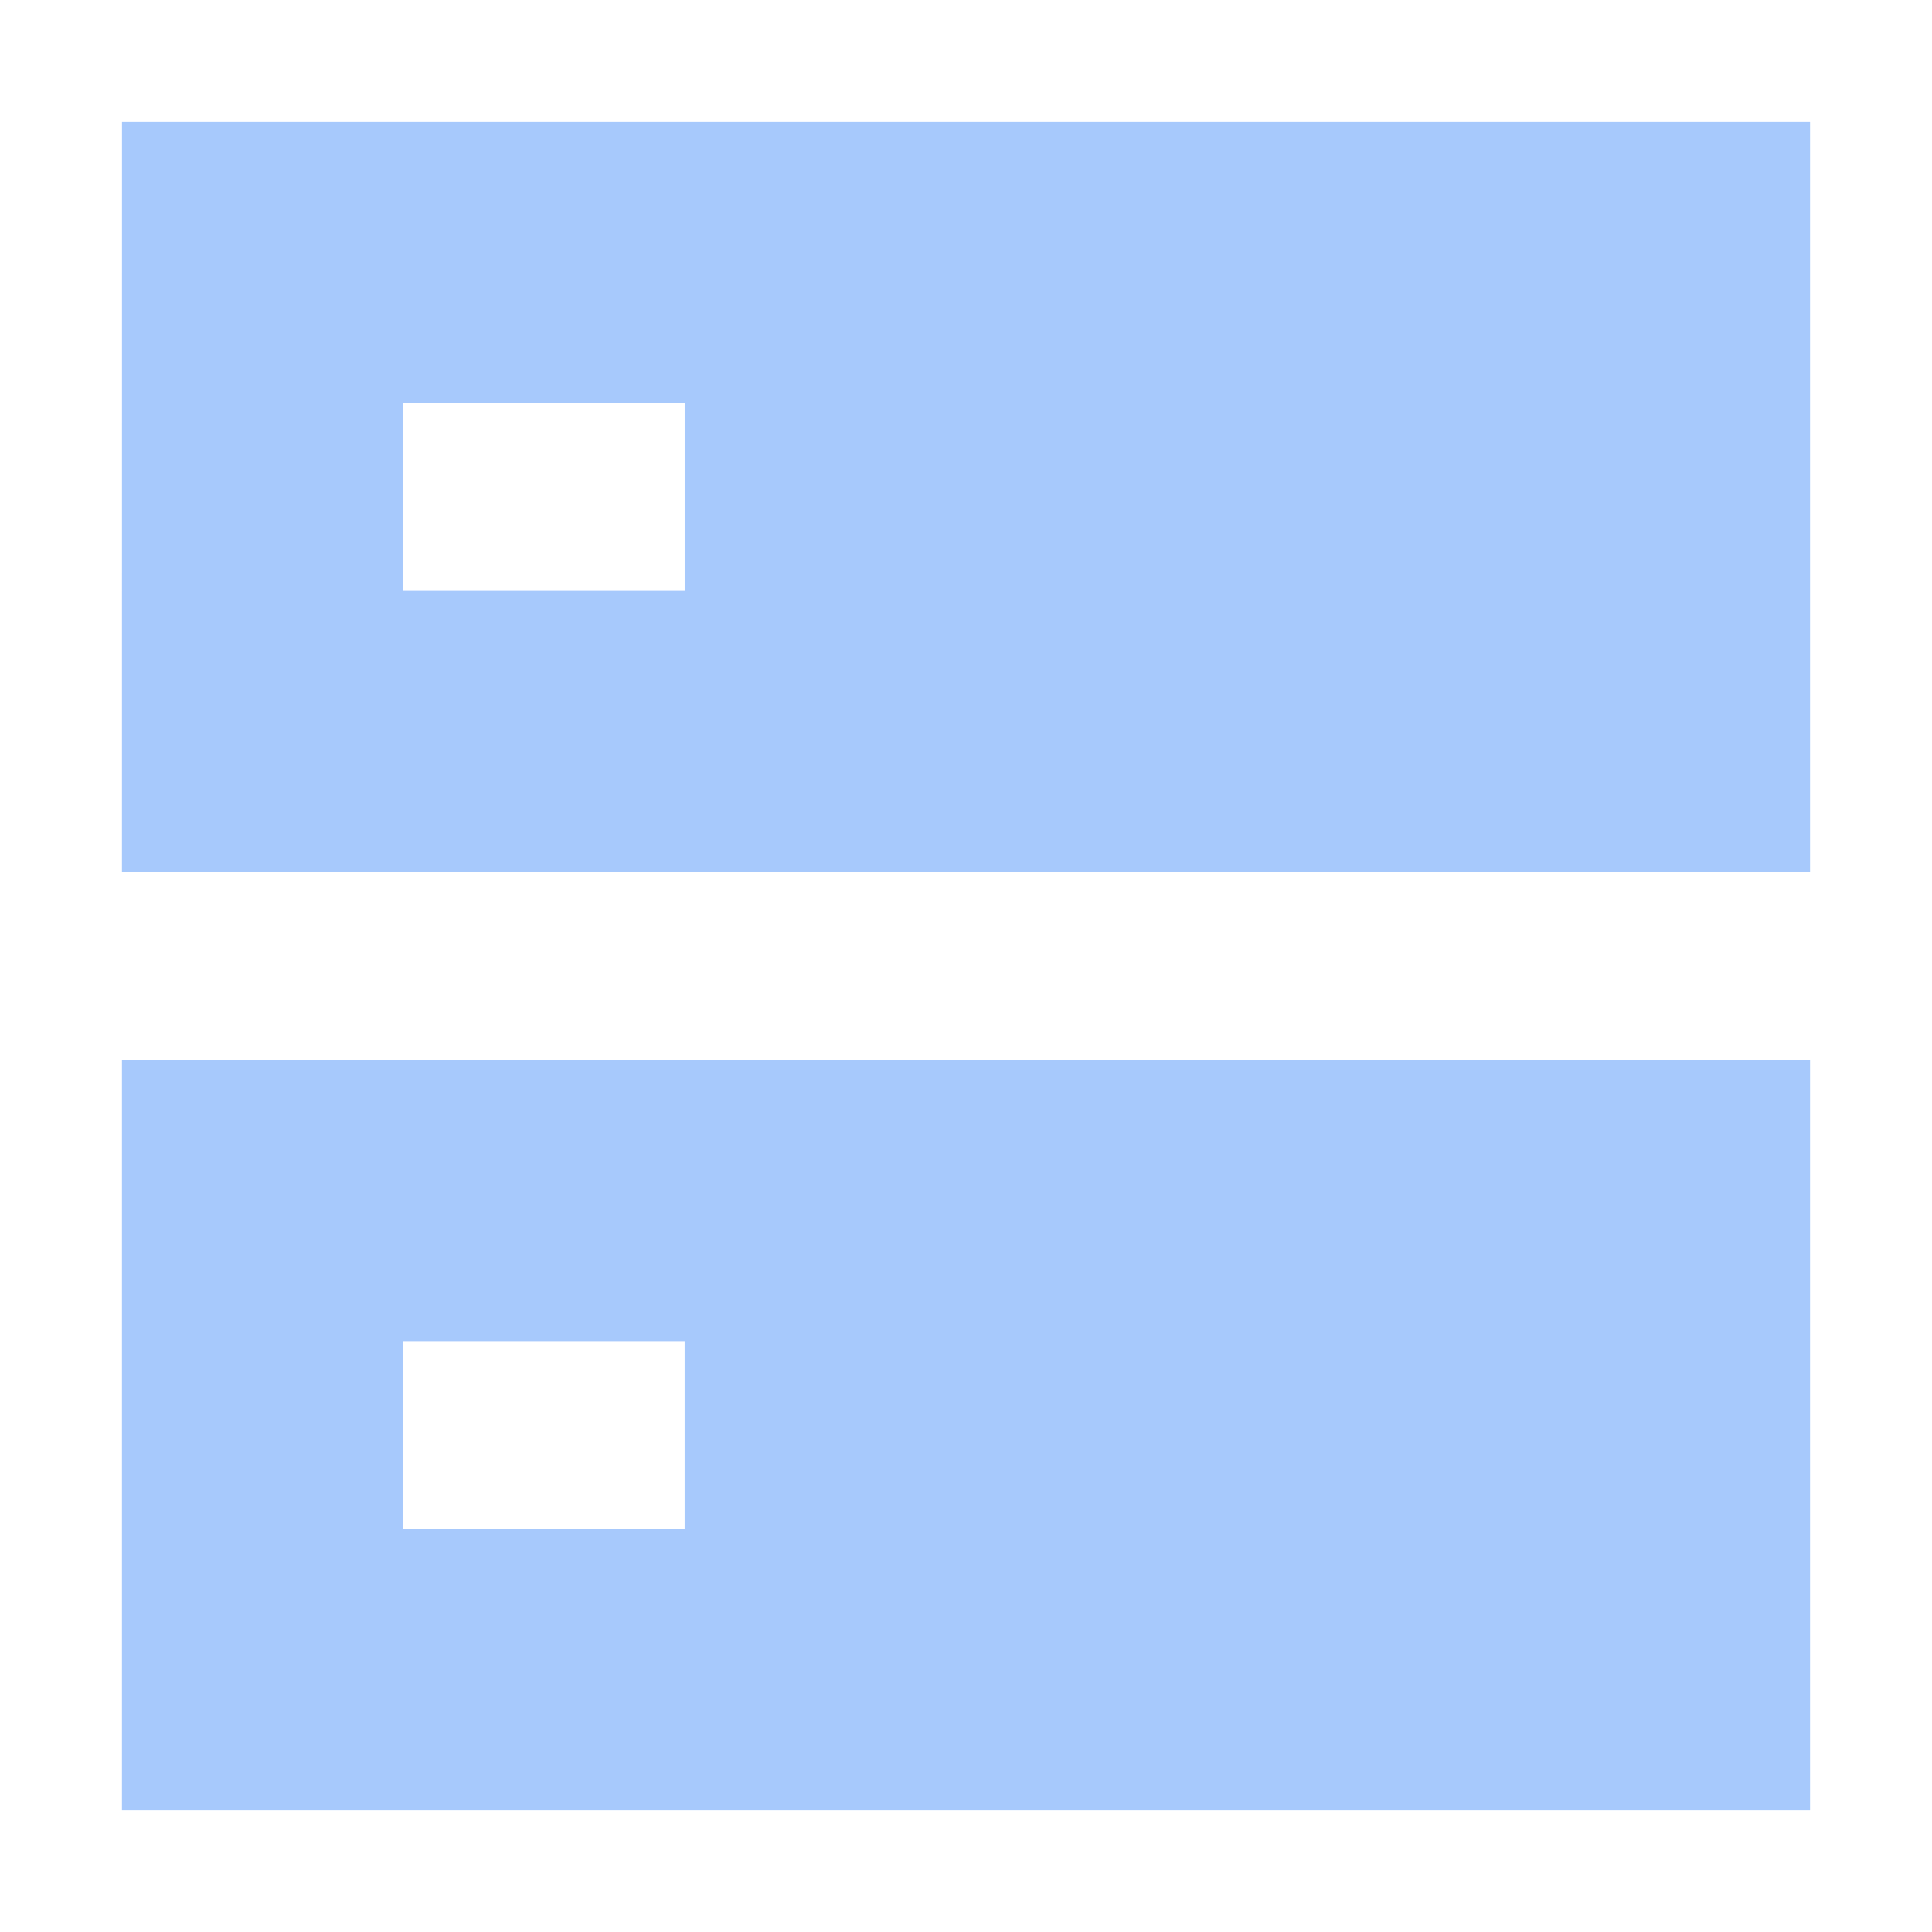
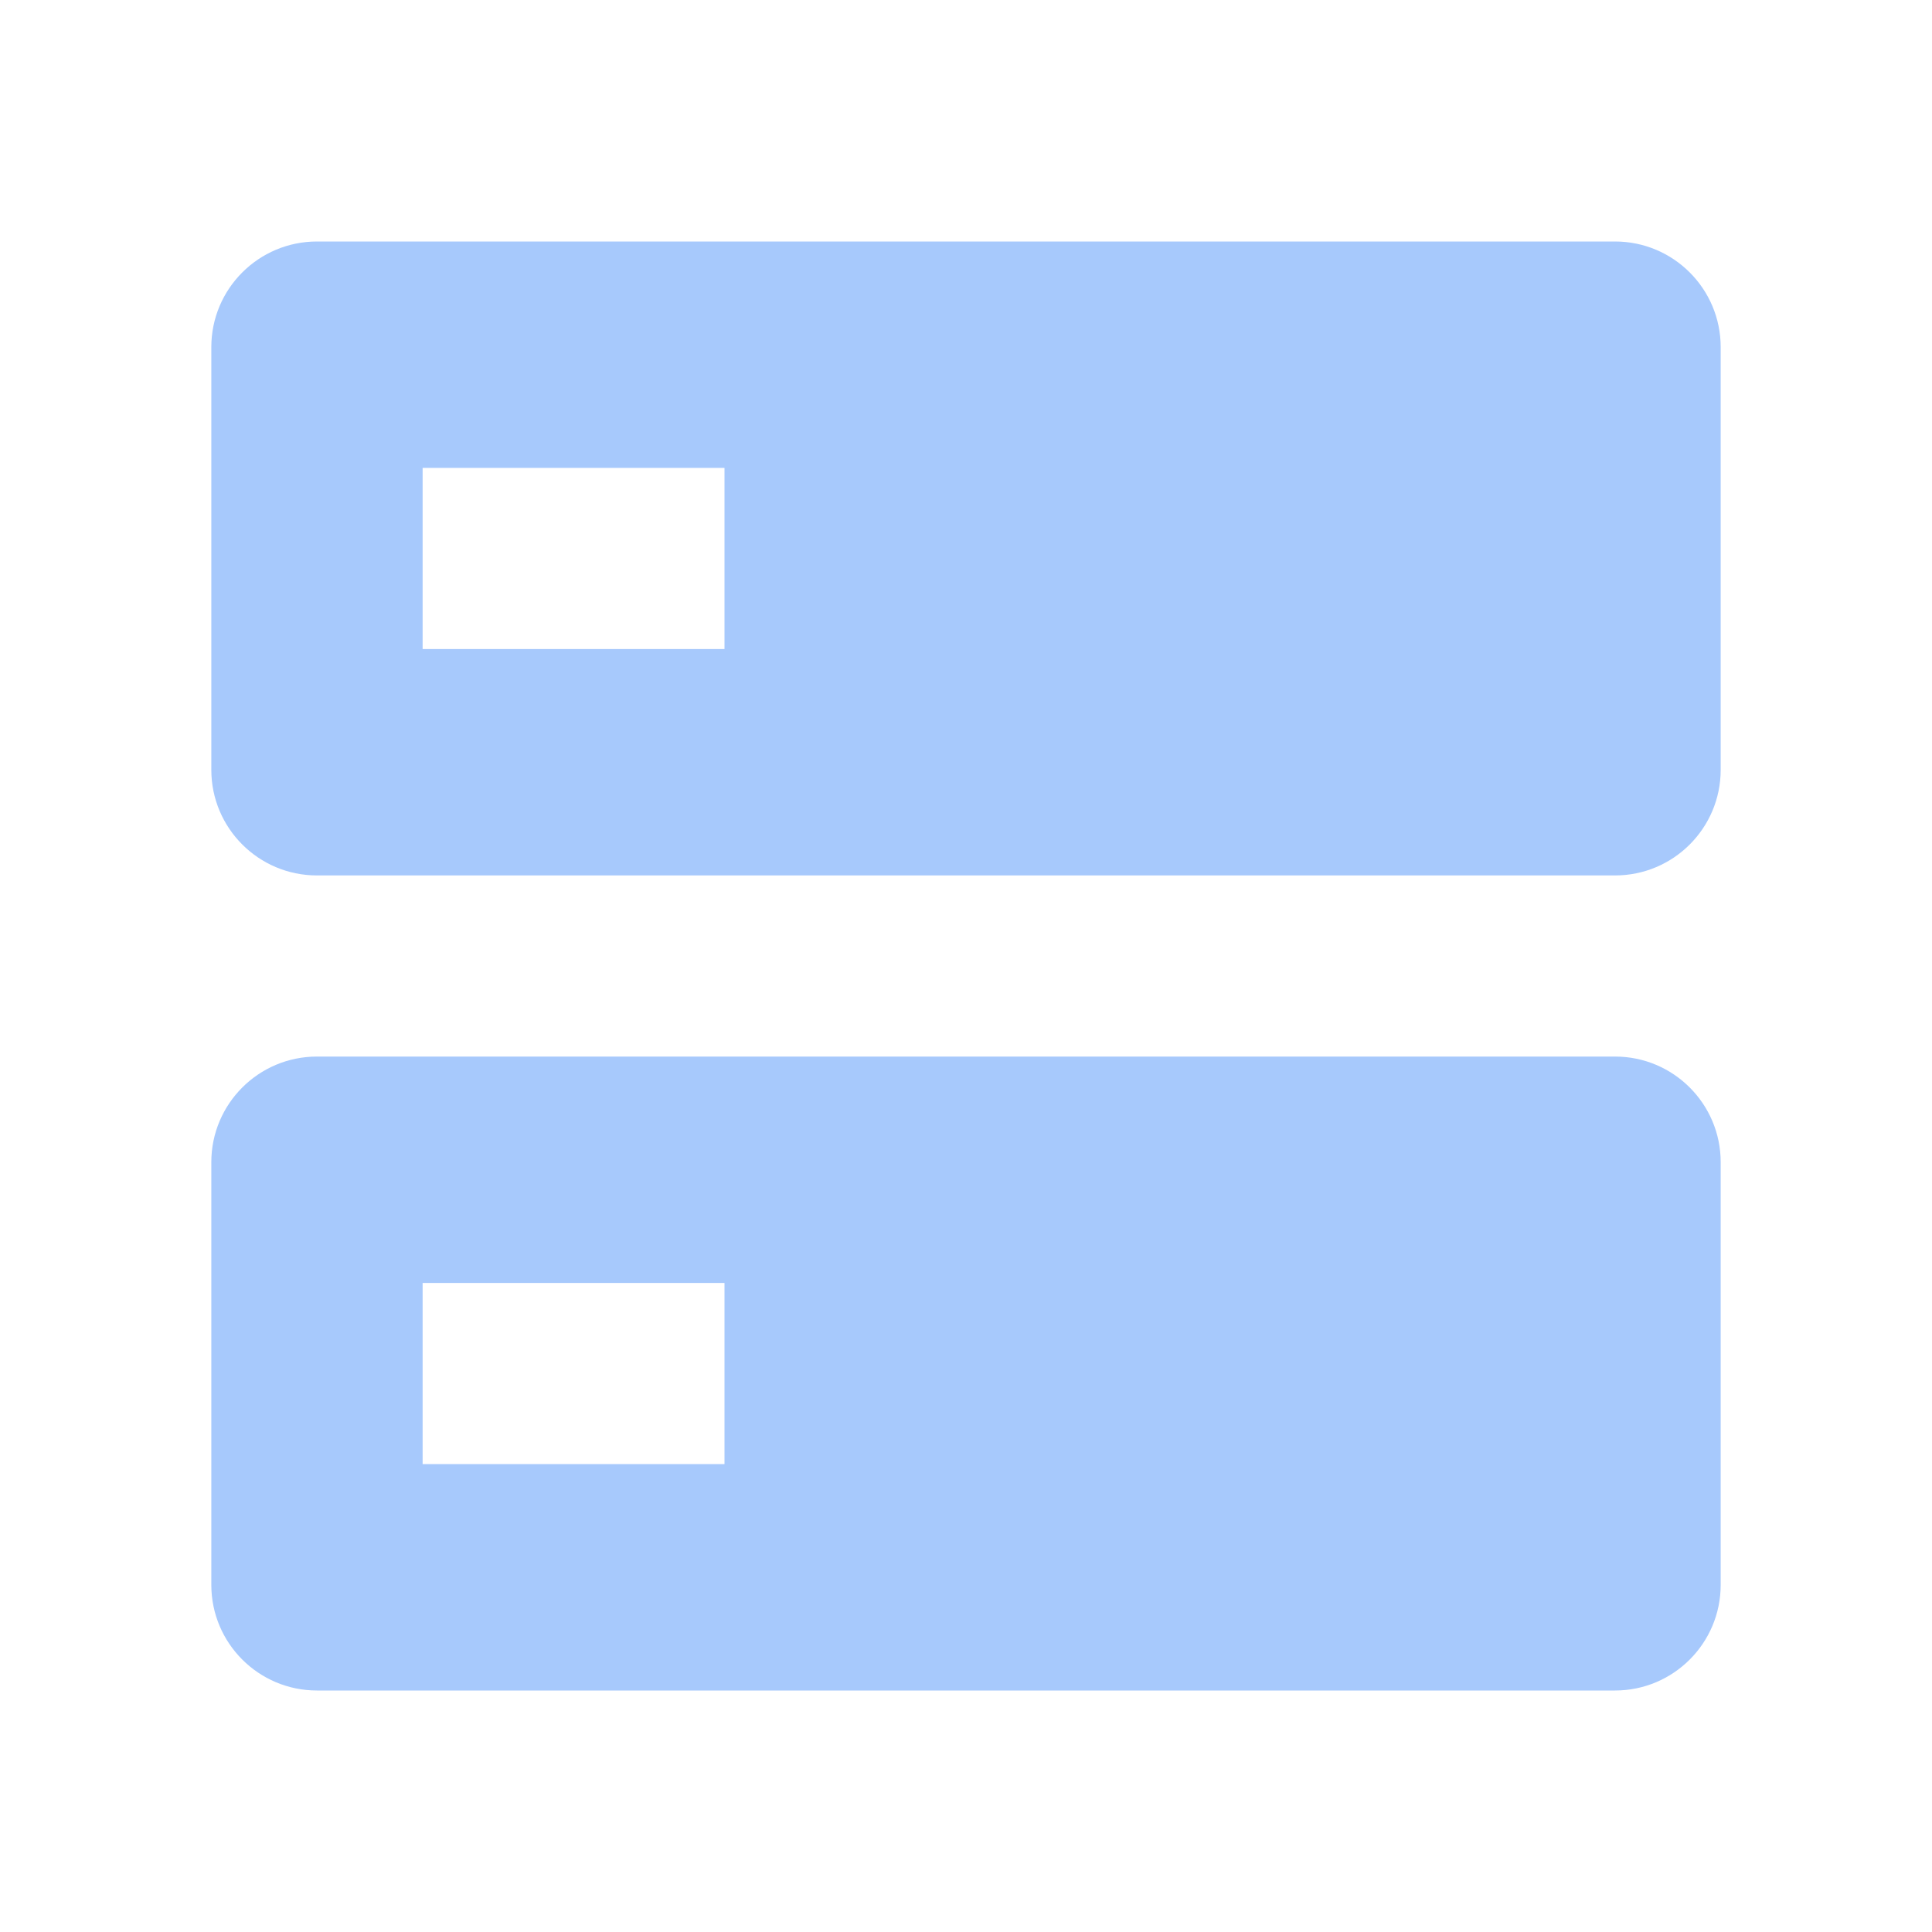
<svg xmlns="http://www.w3.org/2000/svg" fill="#A7C9FC" viewBox="0 0 64 64">
-   <path fill="#A7C9FC" fill-rule="evenodd" d="M4.041 4.041H59.96v24.852H4.04zm9.32 9.32v6.213h9.32v-6.213zM4.04 35.107H59.96v24.852H4.04zm9.32 9.319v6.213h9.32v-6.213z" />
+   <path fill="#A7C9FC" fill-rule="evenodd" d="M10.5 8H53.5A3.5 3.5 0 0 1 57 11.5V25.5A3.5 3.5 0 0 1 53.5 29H10.5A3.5 3.5 0 0 1 7 25.5V11.5A3.5 3.5 0 0 1 10.5 8Z M14 15.5V21.5H24V15.5Z M10.5 35H53.5A3.5 3.5 0 0 1 57 38.5V52.5A3.5 3.5 0 0 1 53.5 56H10.5A3.5 3.5 0 0 1 7 52.5V38.5A3.5 3.5 0 0 1 10.5 35Z M14 42.5V48.5H24V42.5Z" />
</svg>
